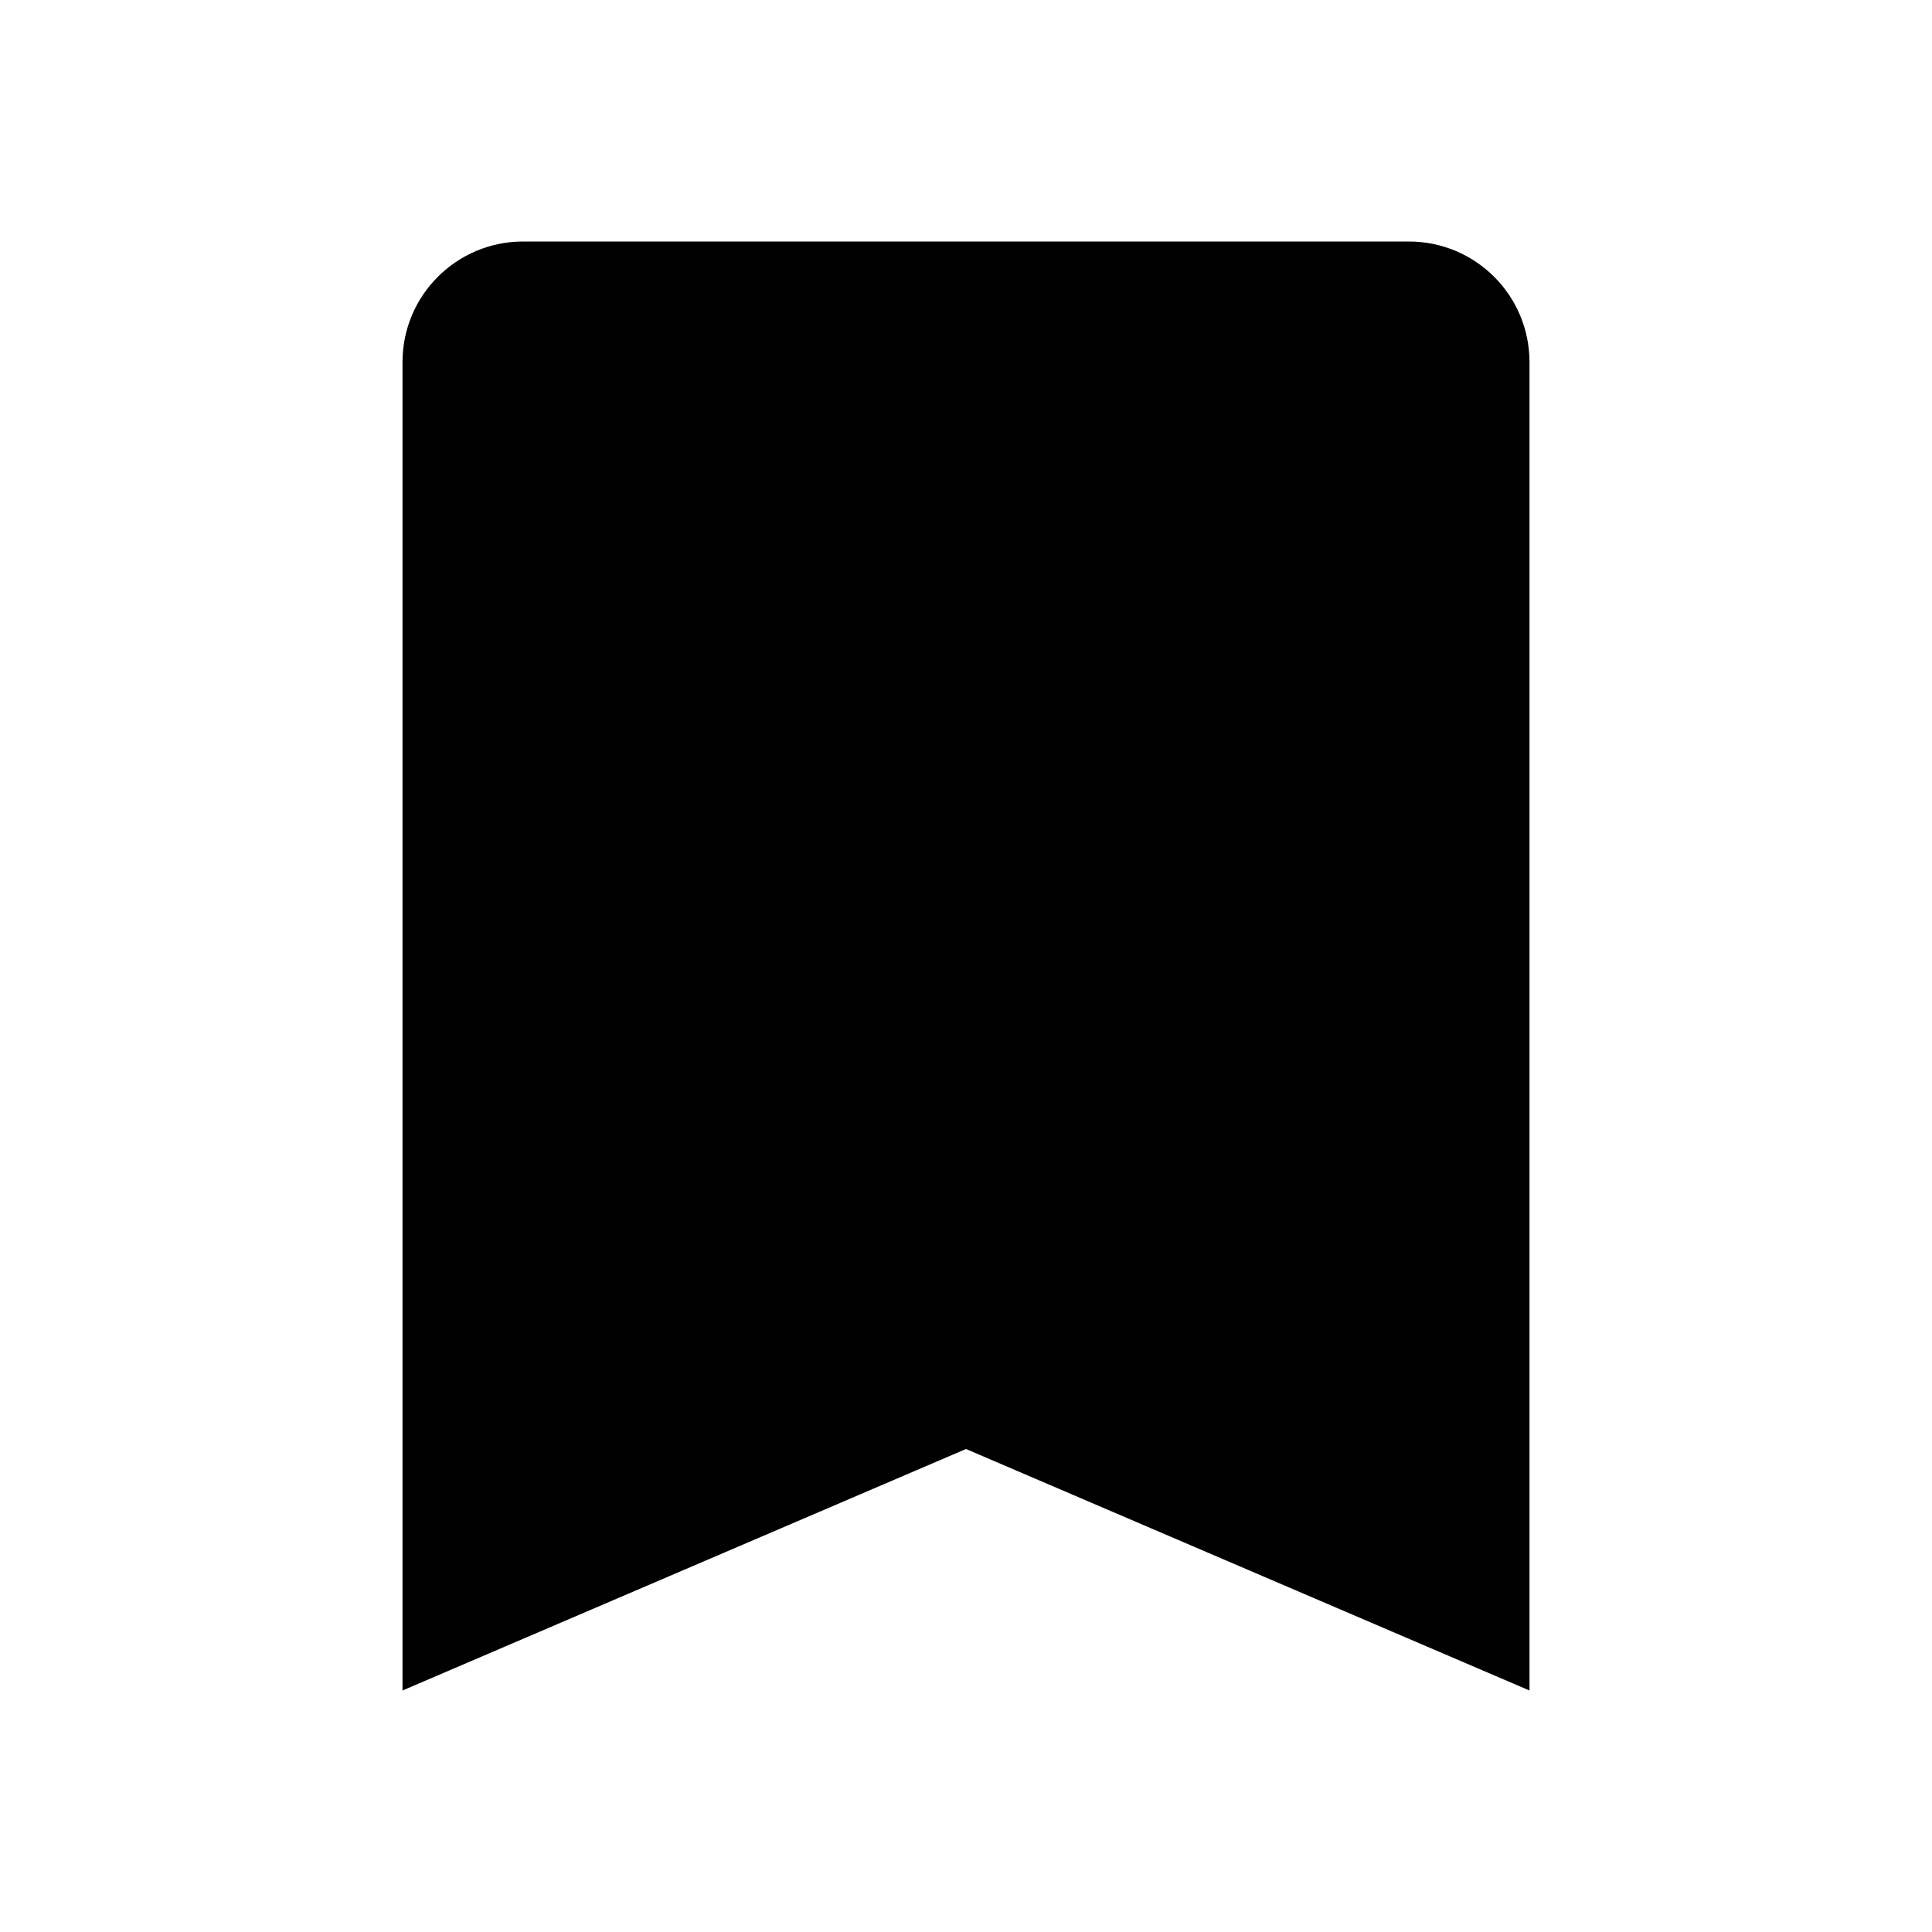
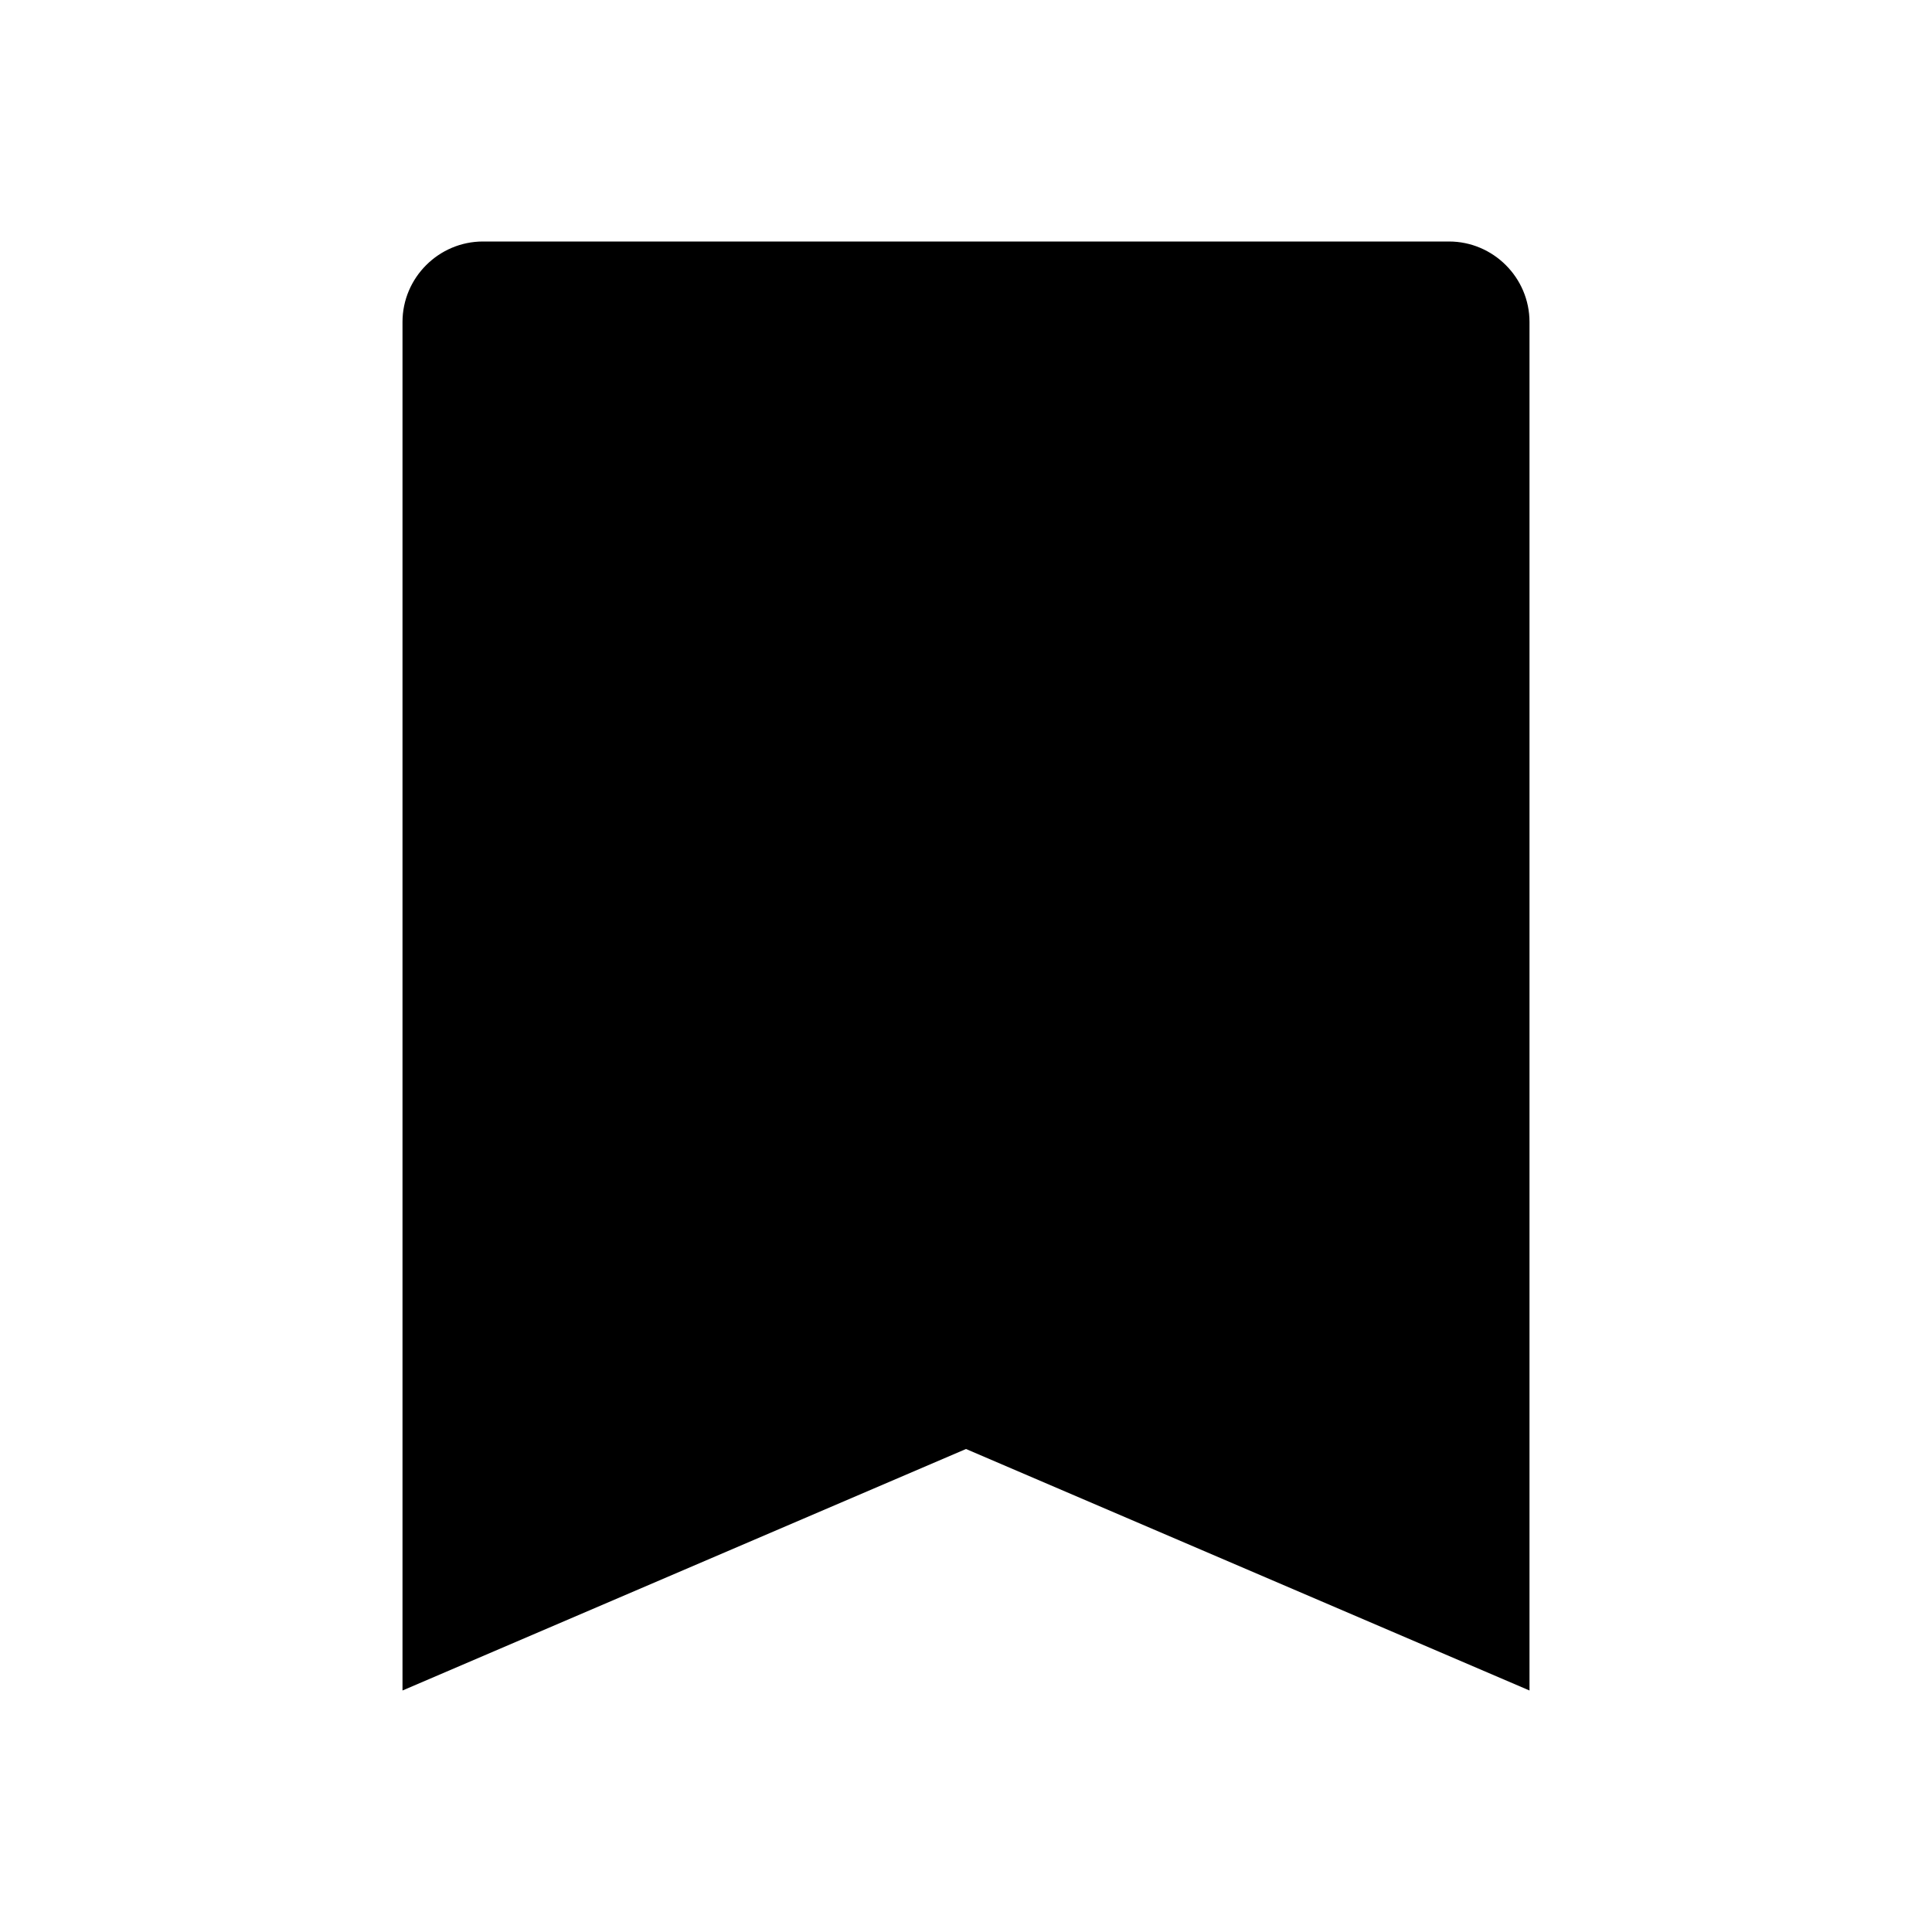
<svg xmlns="http://www.w3.org/2000/svg" height="24" viewBox="0 0 24 24" width="24">
-   <path d="M 19 4.5 C 19 3.67 18.33 3 17.5 3 L 6.5 3 C 5.67 3 5 3.67 5 4.5 L 5 21 L 12 18 L 19 21 L 19 4.5" fill="currentColor" />
+   <path d="M 18 3 C 18.55 3 19 3.45 19 4 L 19 21 L 12 18 L 5 21 L 5 4 C 5 3.45 5.45 3 6 3 L 18 3" fill="currentColor" />
</svg>
